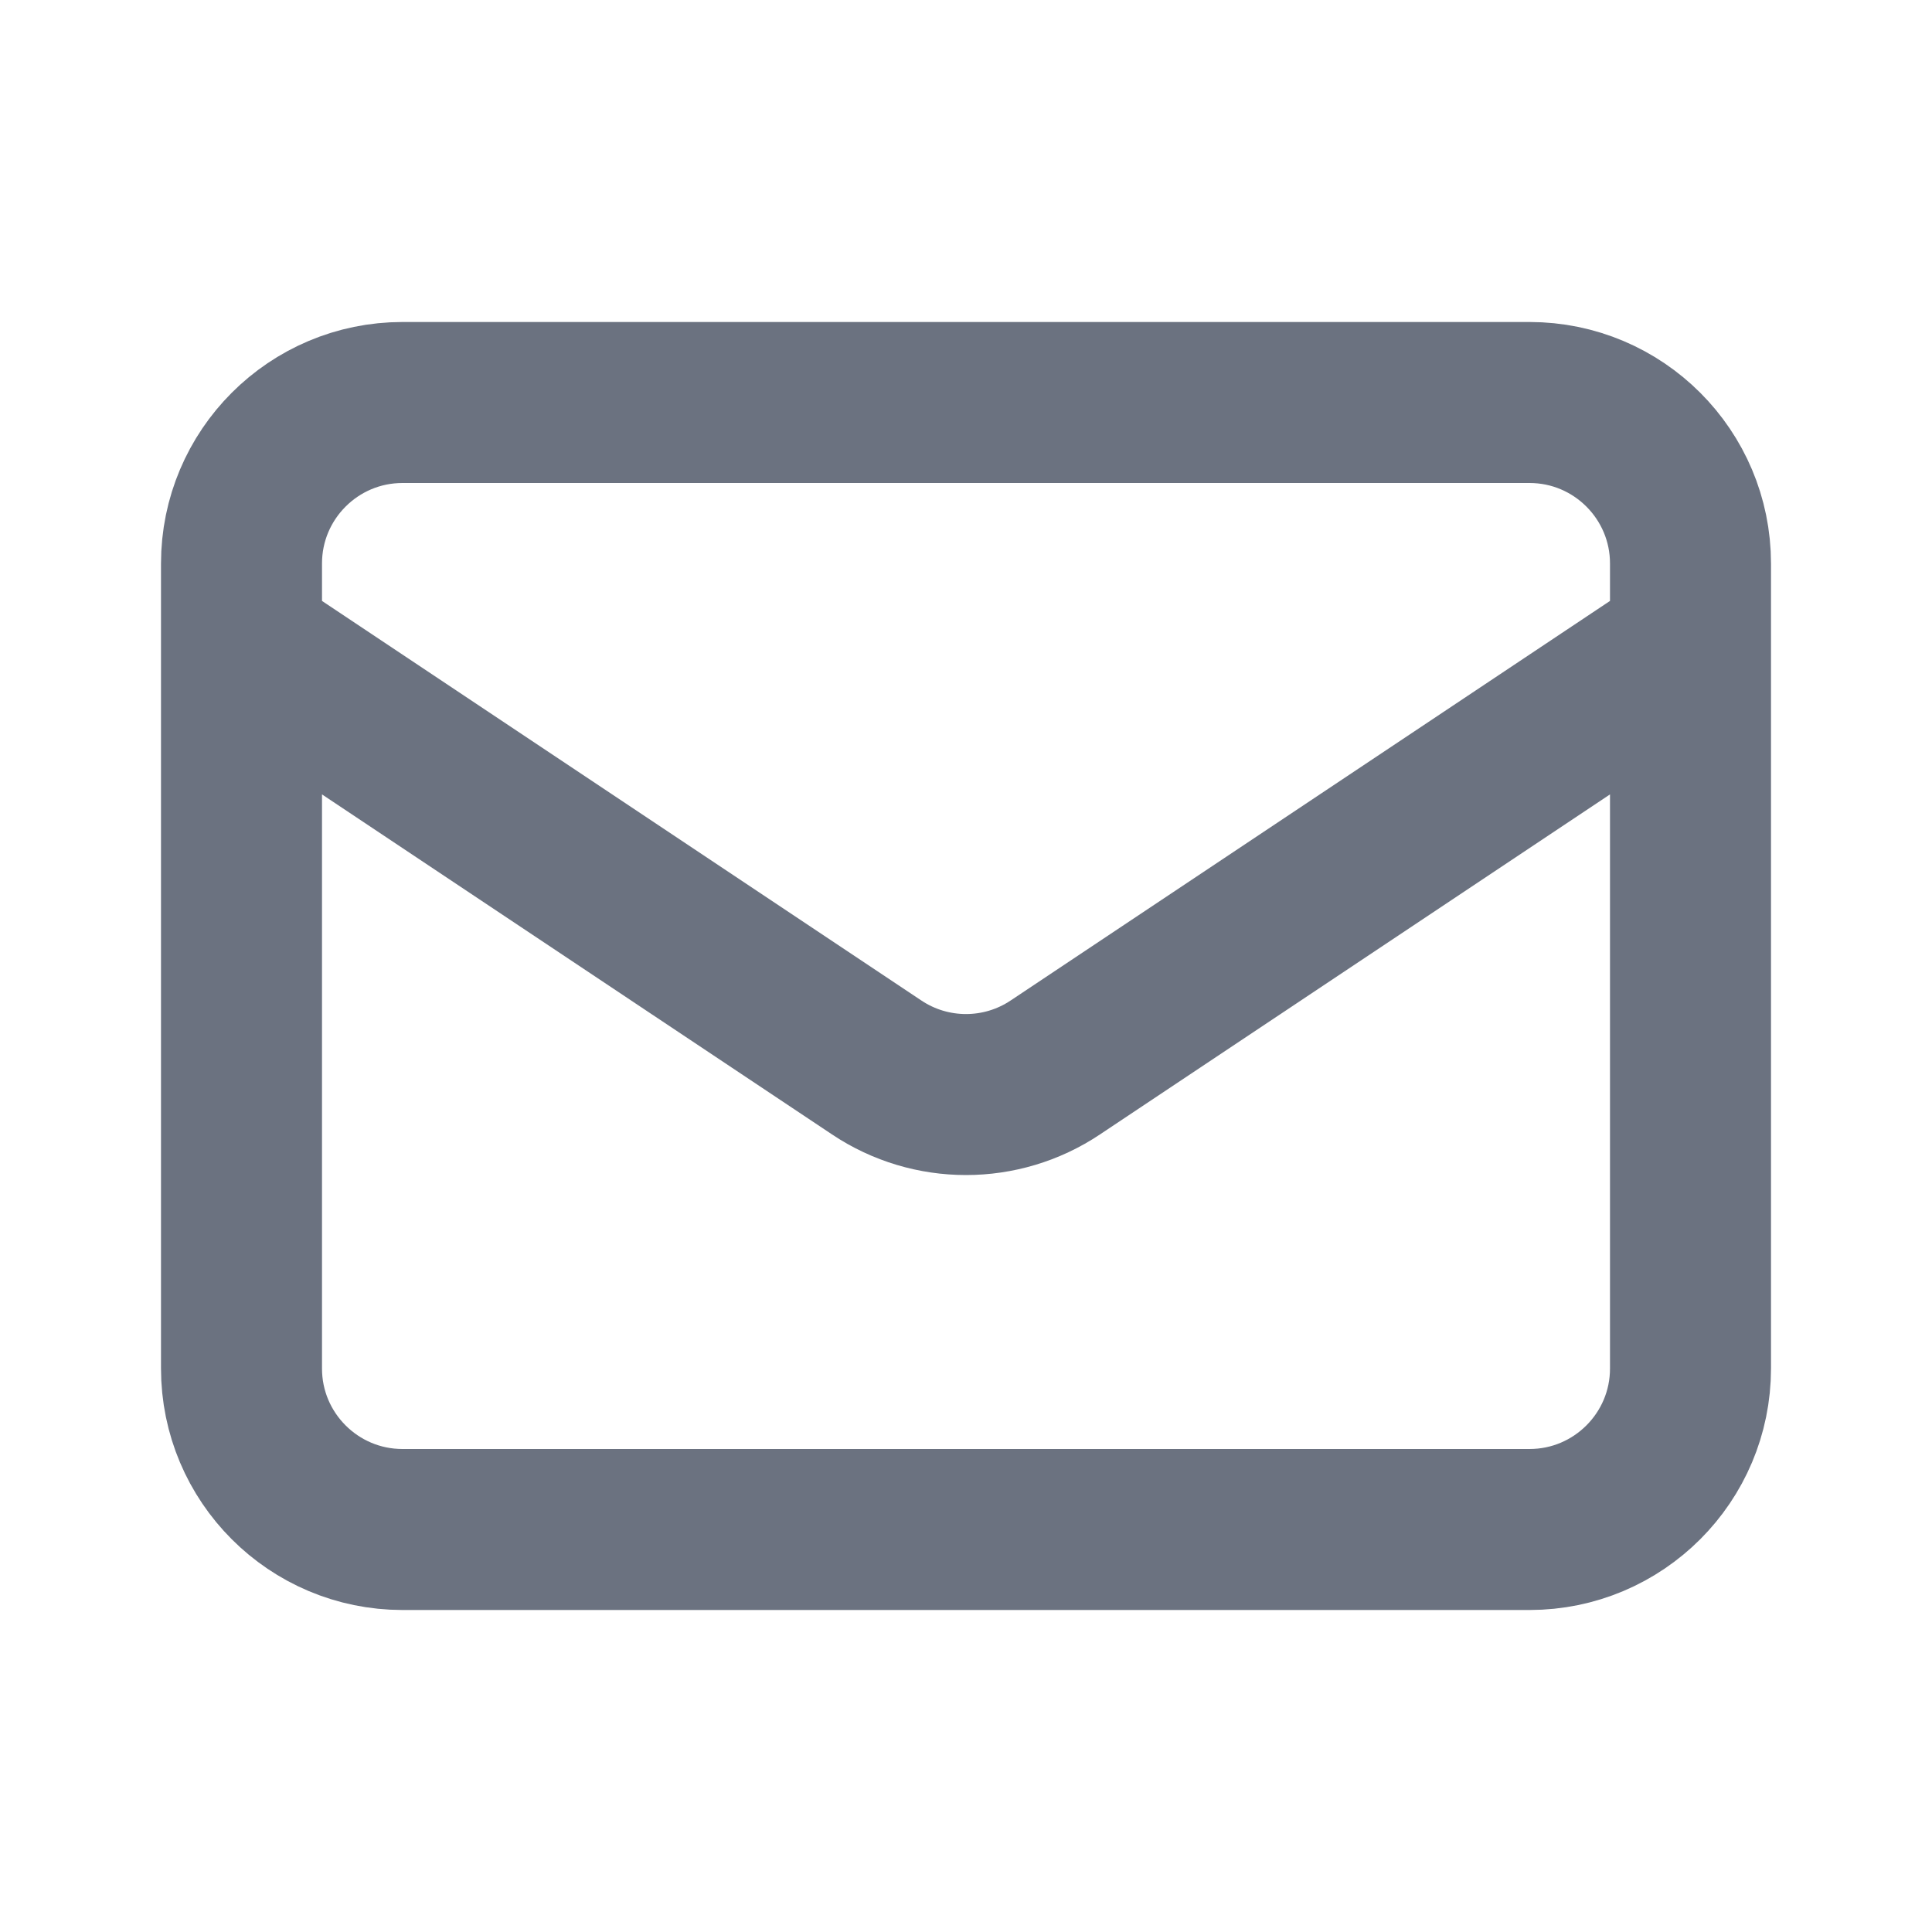
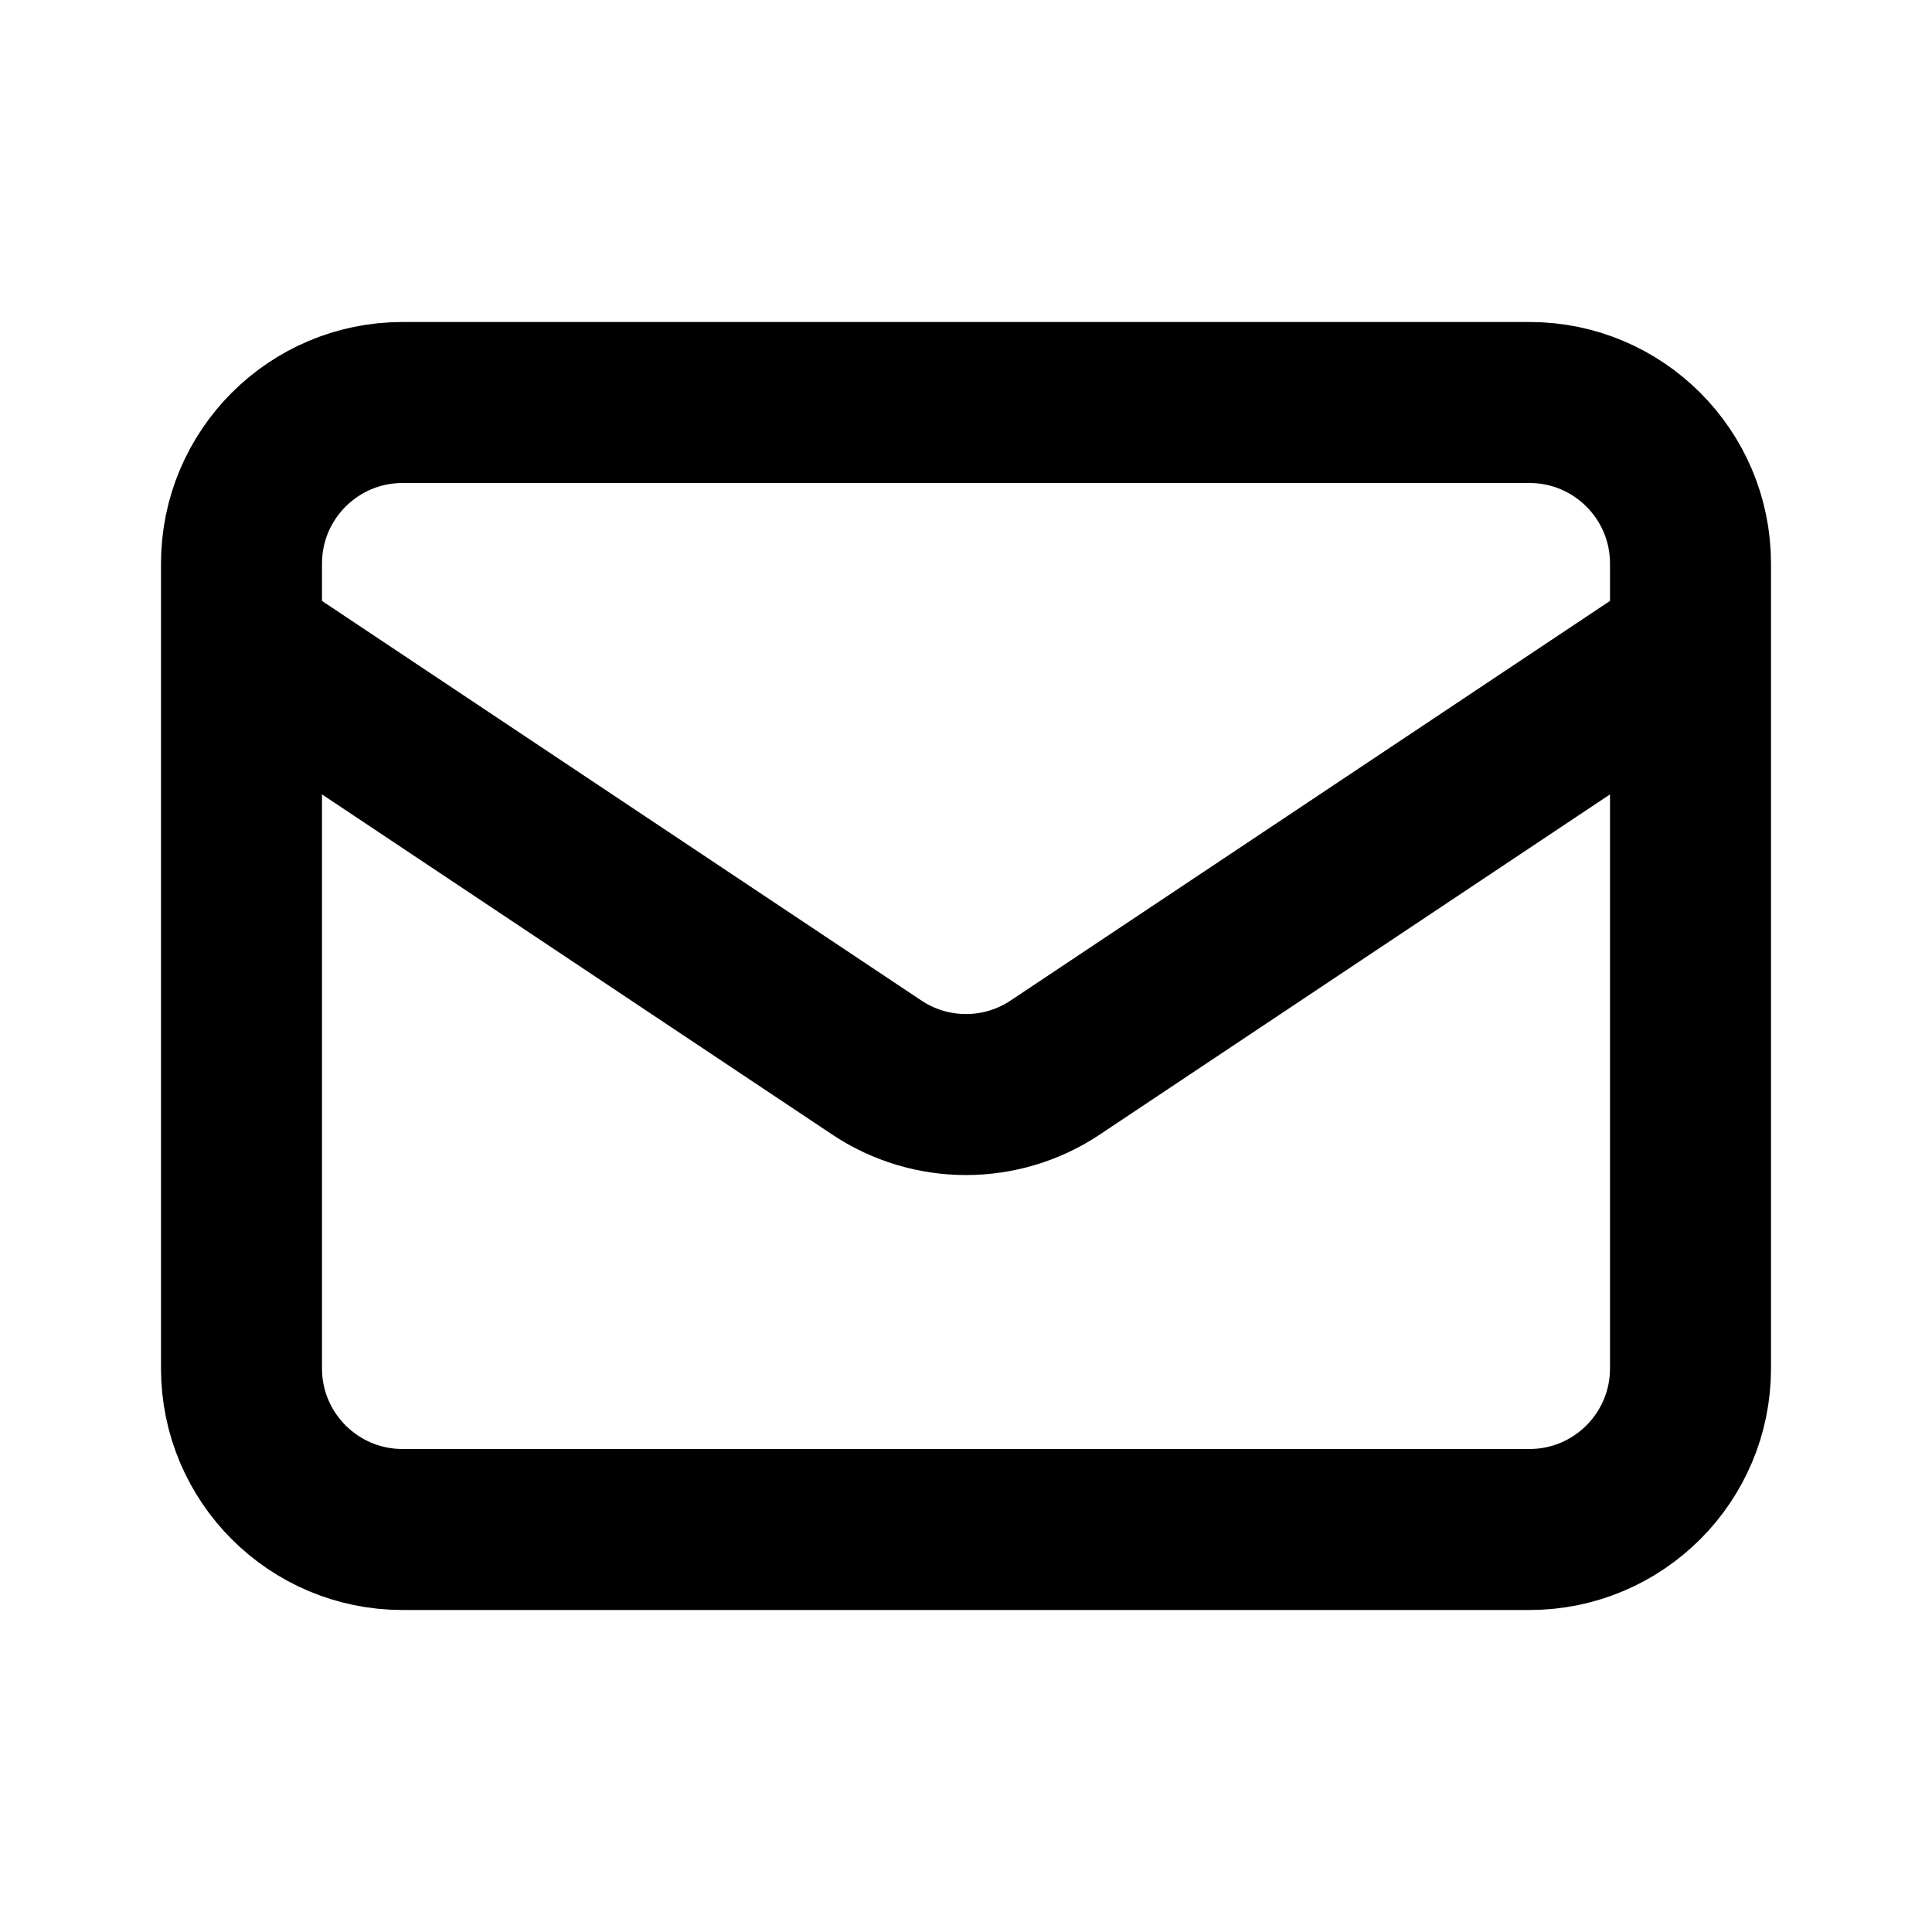
- <svg xmlns="http://www.w3.org/2000/svg" width="15" height="15" viewBox="0 0 15 15" fill="none">
-   <path d="M1.875 5L6.807 8.288C7.226 8.568 7.774 8.568 8.193 8.288L13.125 5M3.125 11.875H11.875C12.565 11.875 13.125 11.315 13.125 10.625V4.375C13.125 3.685 12.565 3.125 11.875 3.125H3.125C2.435 3.125 1.875 3.685 1.875 4.375V10.625C1.875 11.315 2.435 11.875 3.125 11.875Z" stroke="#6B7280" stroke-width="1.25" stroke-linecap="round" stroke-linejoin="round" />
+ <svg xmlns="http://www.w3.org/2000/svg" viewBox="0 0 15 15" fill="none">
+   <path d="M1.875 5L6.807 8.288C7.226 8.568 7.774 8.568 8.193 8.288L13.125 5M3.125 11.875H11.875C12.565 11.875 13.125 11.315 13.125 10.625V4.375C13.125 3.685 12.565 3.125 11.875 3.125H3.125C2.435 3.125 1.875 3.685 1.875 4.375V10.625C1.875 11.315 2.435 11.875 3.125 11.875Z" stroke="currentColor" stroke-width="1.25" stroke-linecap="round" stroke-linejoin="round" fill="none" />
</svg>
